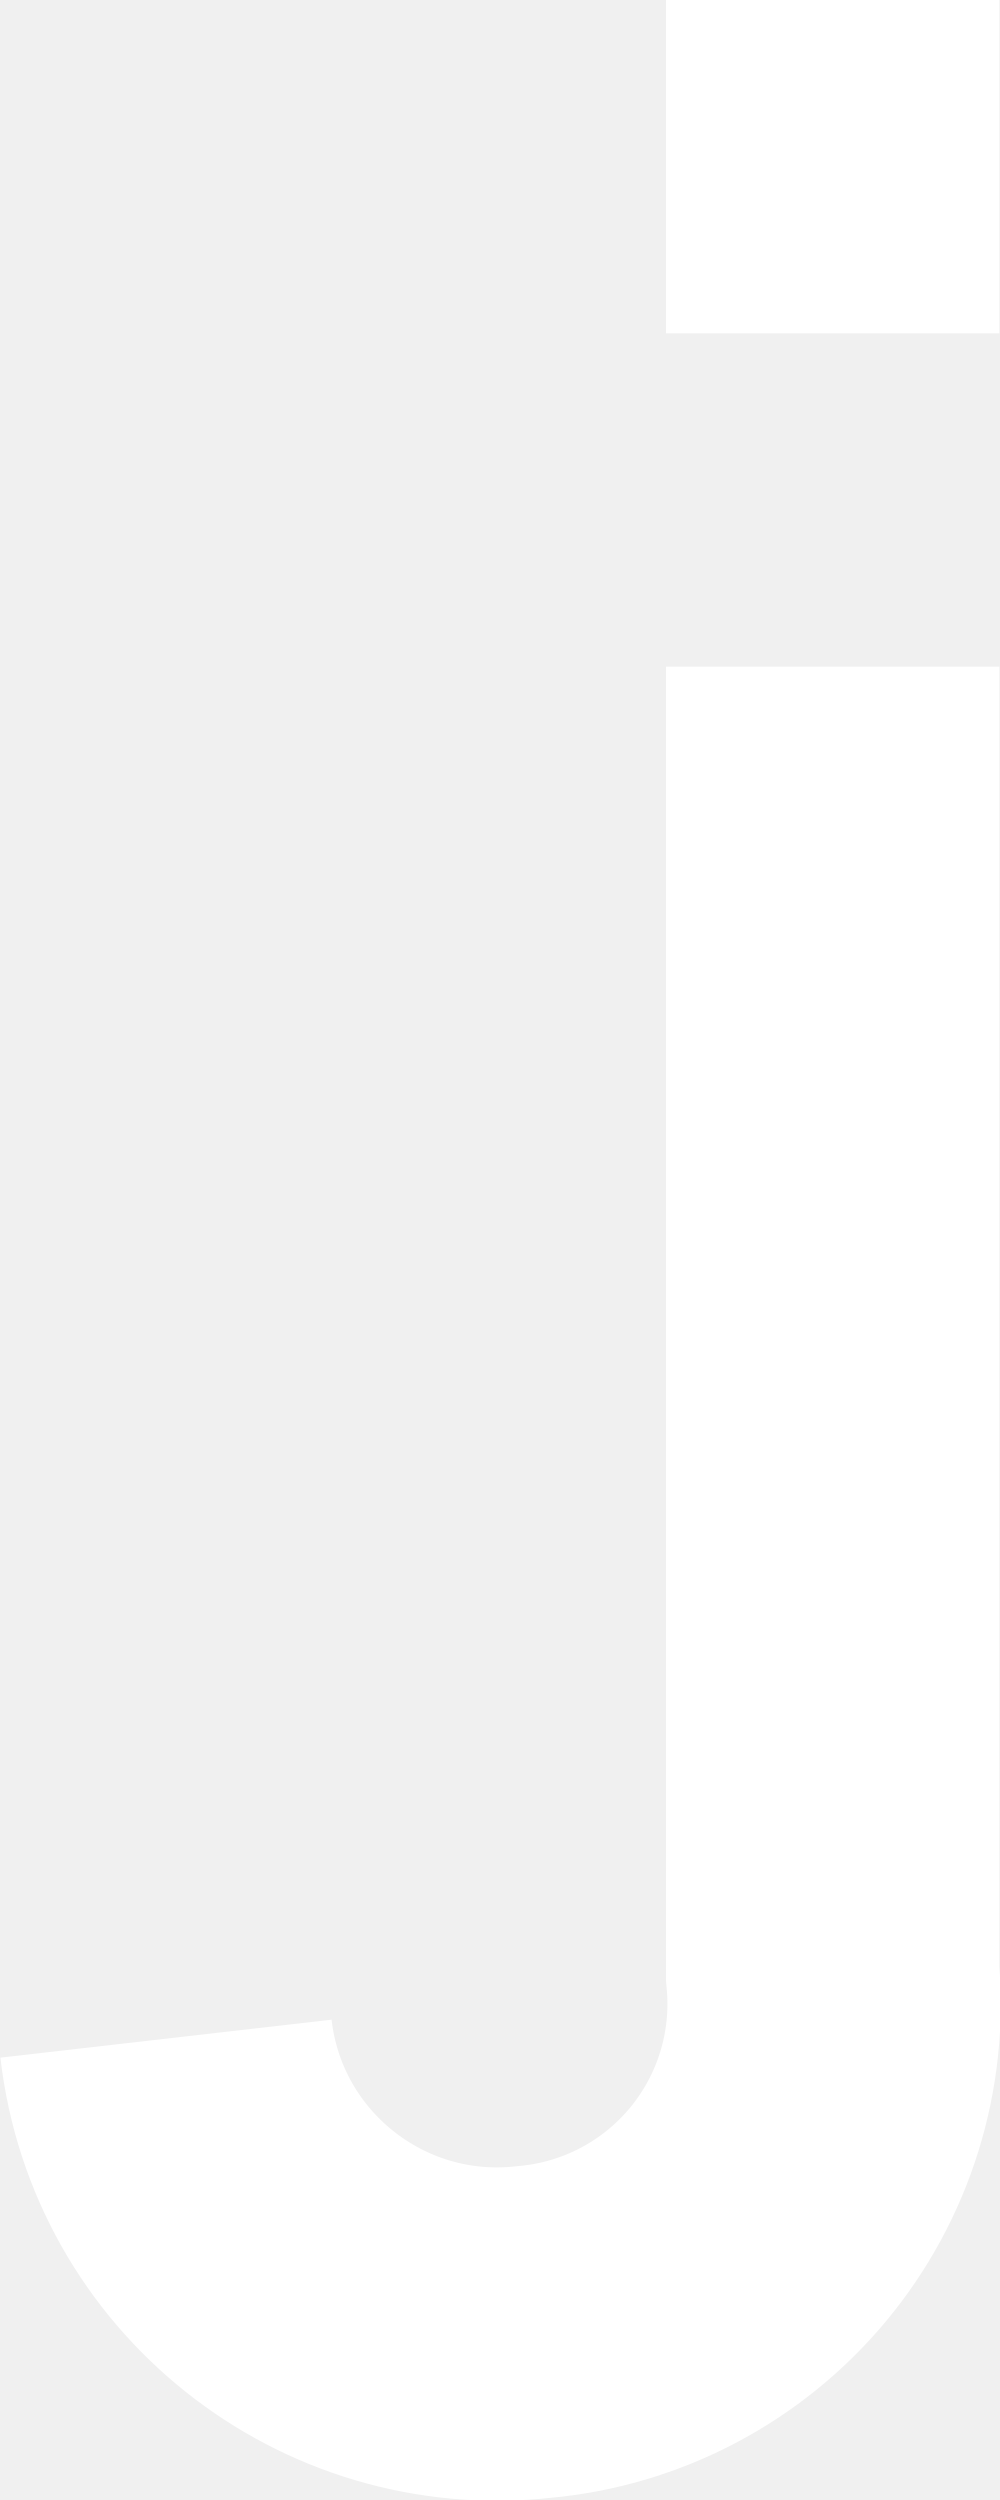
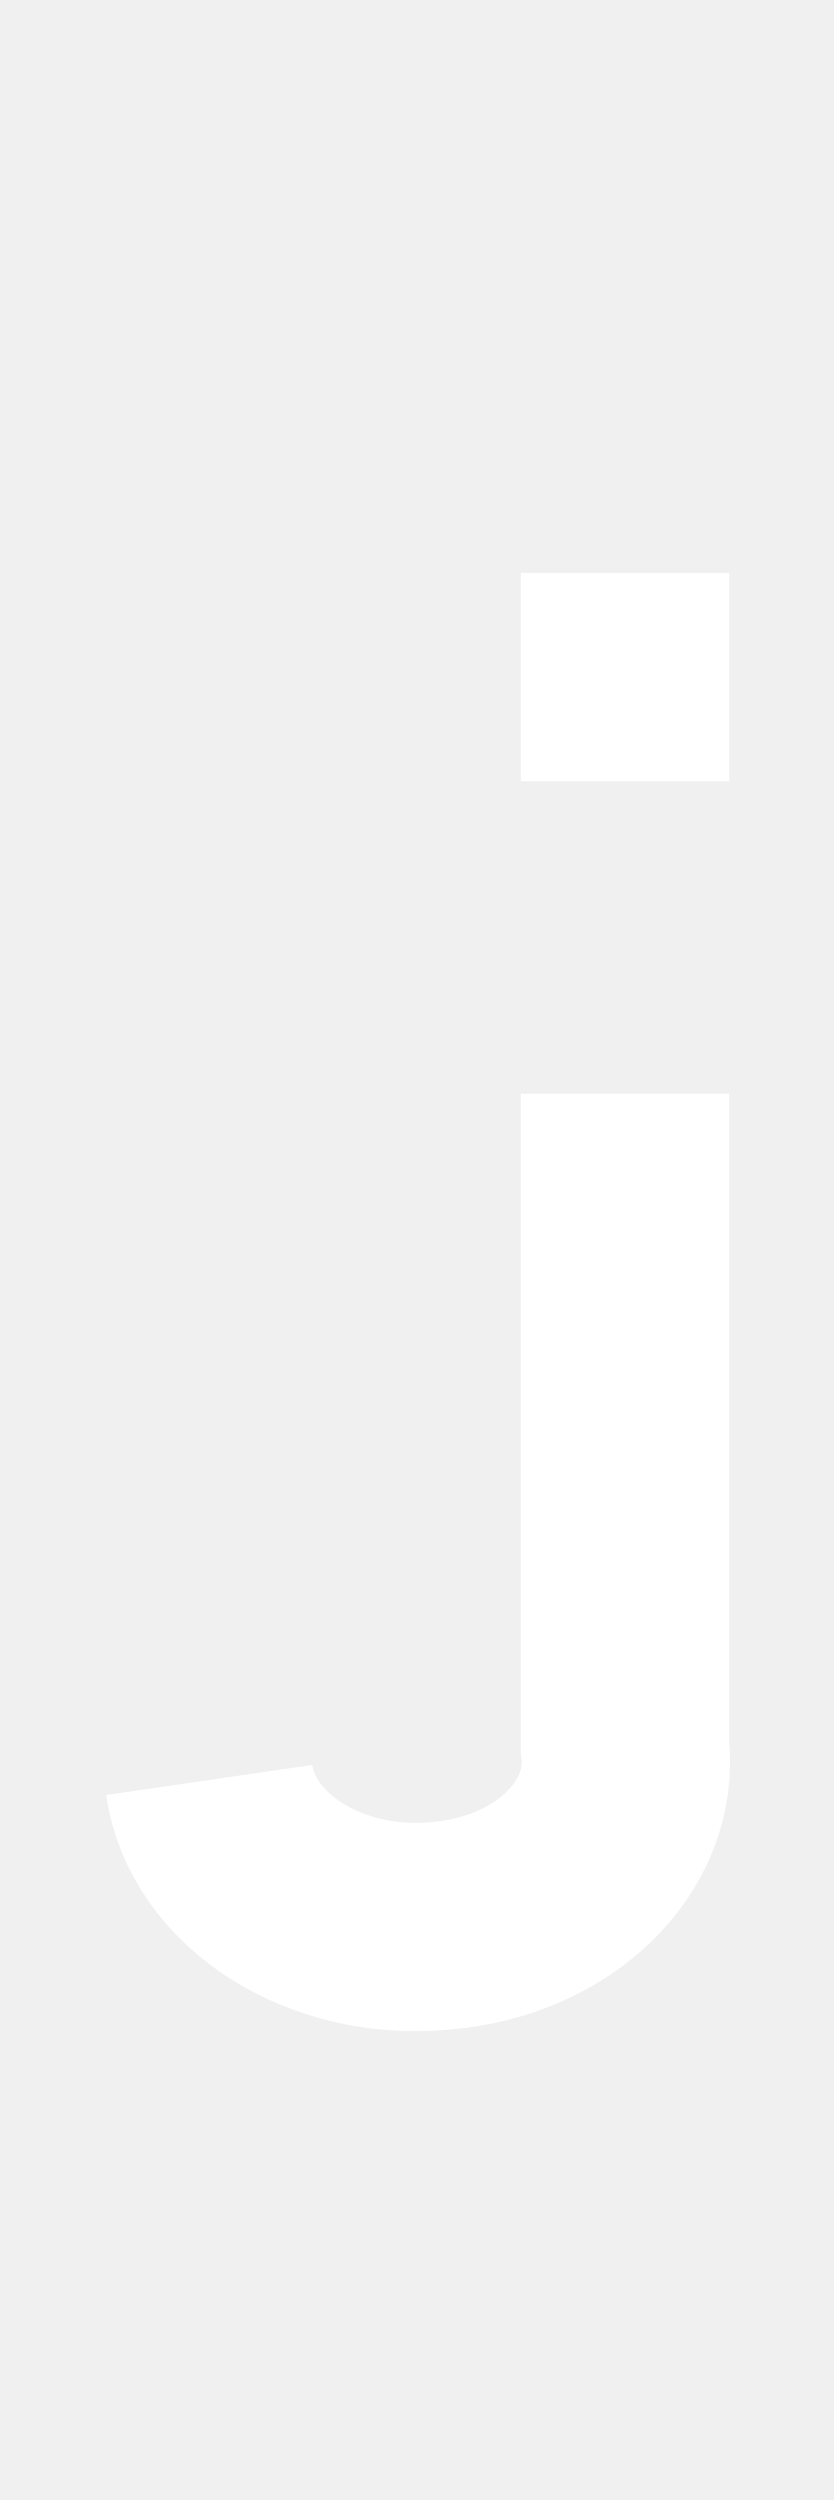
- <svg xmlns="http://www.w3.org/2000/svg" id="Layer_1" data-name="Layer 1" viewBox="0 0 14.99 37.5">
+ <svg xmlns="http://www.w3.org/2000/svg" id="Layer_1" data-name="Layer 1" viewBox="0 0 20 60">
  <defs>
-     <style>.cls-1{fill:none;stroke:#fff;stroke-width:5px;}</style>
+     <style>.cls-1,.cls-2,.cls-3{fill:none;}.cls-2,.cls-3{stroke:#fff;stroke-width:5px;}.cls-2{stroke-miterlimit:10;}</style>
  </defs>
-   <line class="cls-1" x1="12.49" y1="5" x2="12.49" />
-   <path class="cls-1" d="M15,11.5V31.1a4.94,4.94,0,0,1-4.48,5.38A5,5,0,0,1,5,32.08" transform="translate(-2.51 -1.5)" />
+   <rect class="cls-1" width="20" height="20" />
+   <rect class="cls-1" y="40" width="20" height="20" />
+   <rect class="cls-1" y="0.5" width="20" height="20" />
+   <rect class="cls-1" x="0.34" width="19.32" height="18.82" />
+   <line class="cls-2" x1="15" y1="18.75" x2="15" y2="13.75" />
+   <path class="cls-3" d="M15,26.25V41.92c.25,2.17-1.73,4.09-4.44,4.3h0c-2.74.26-5.22-1.31-5.54-3.5v0" transform="translate(0 0)" />
</svg>
